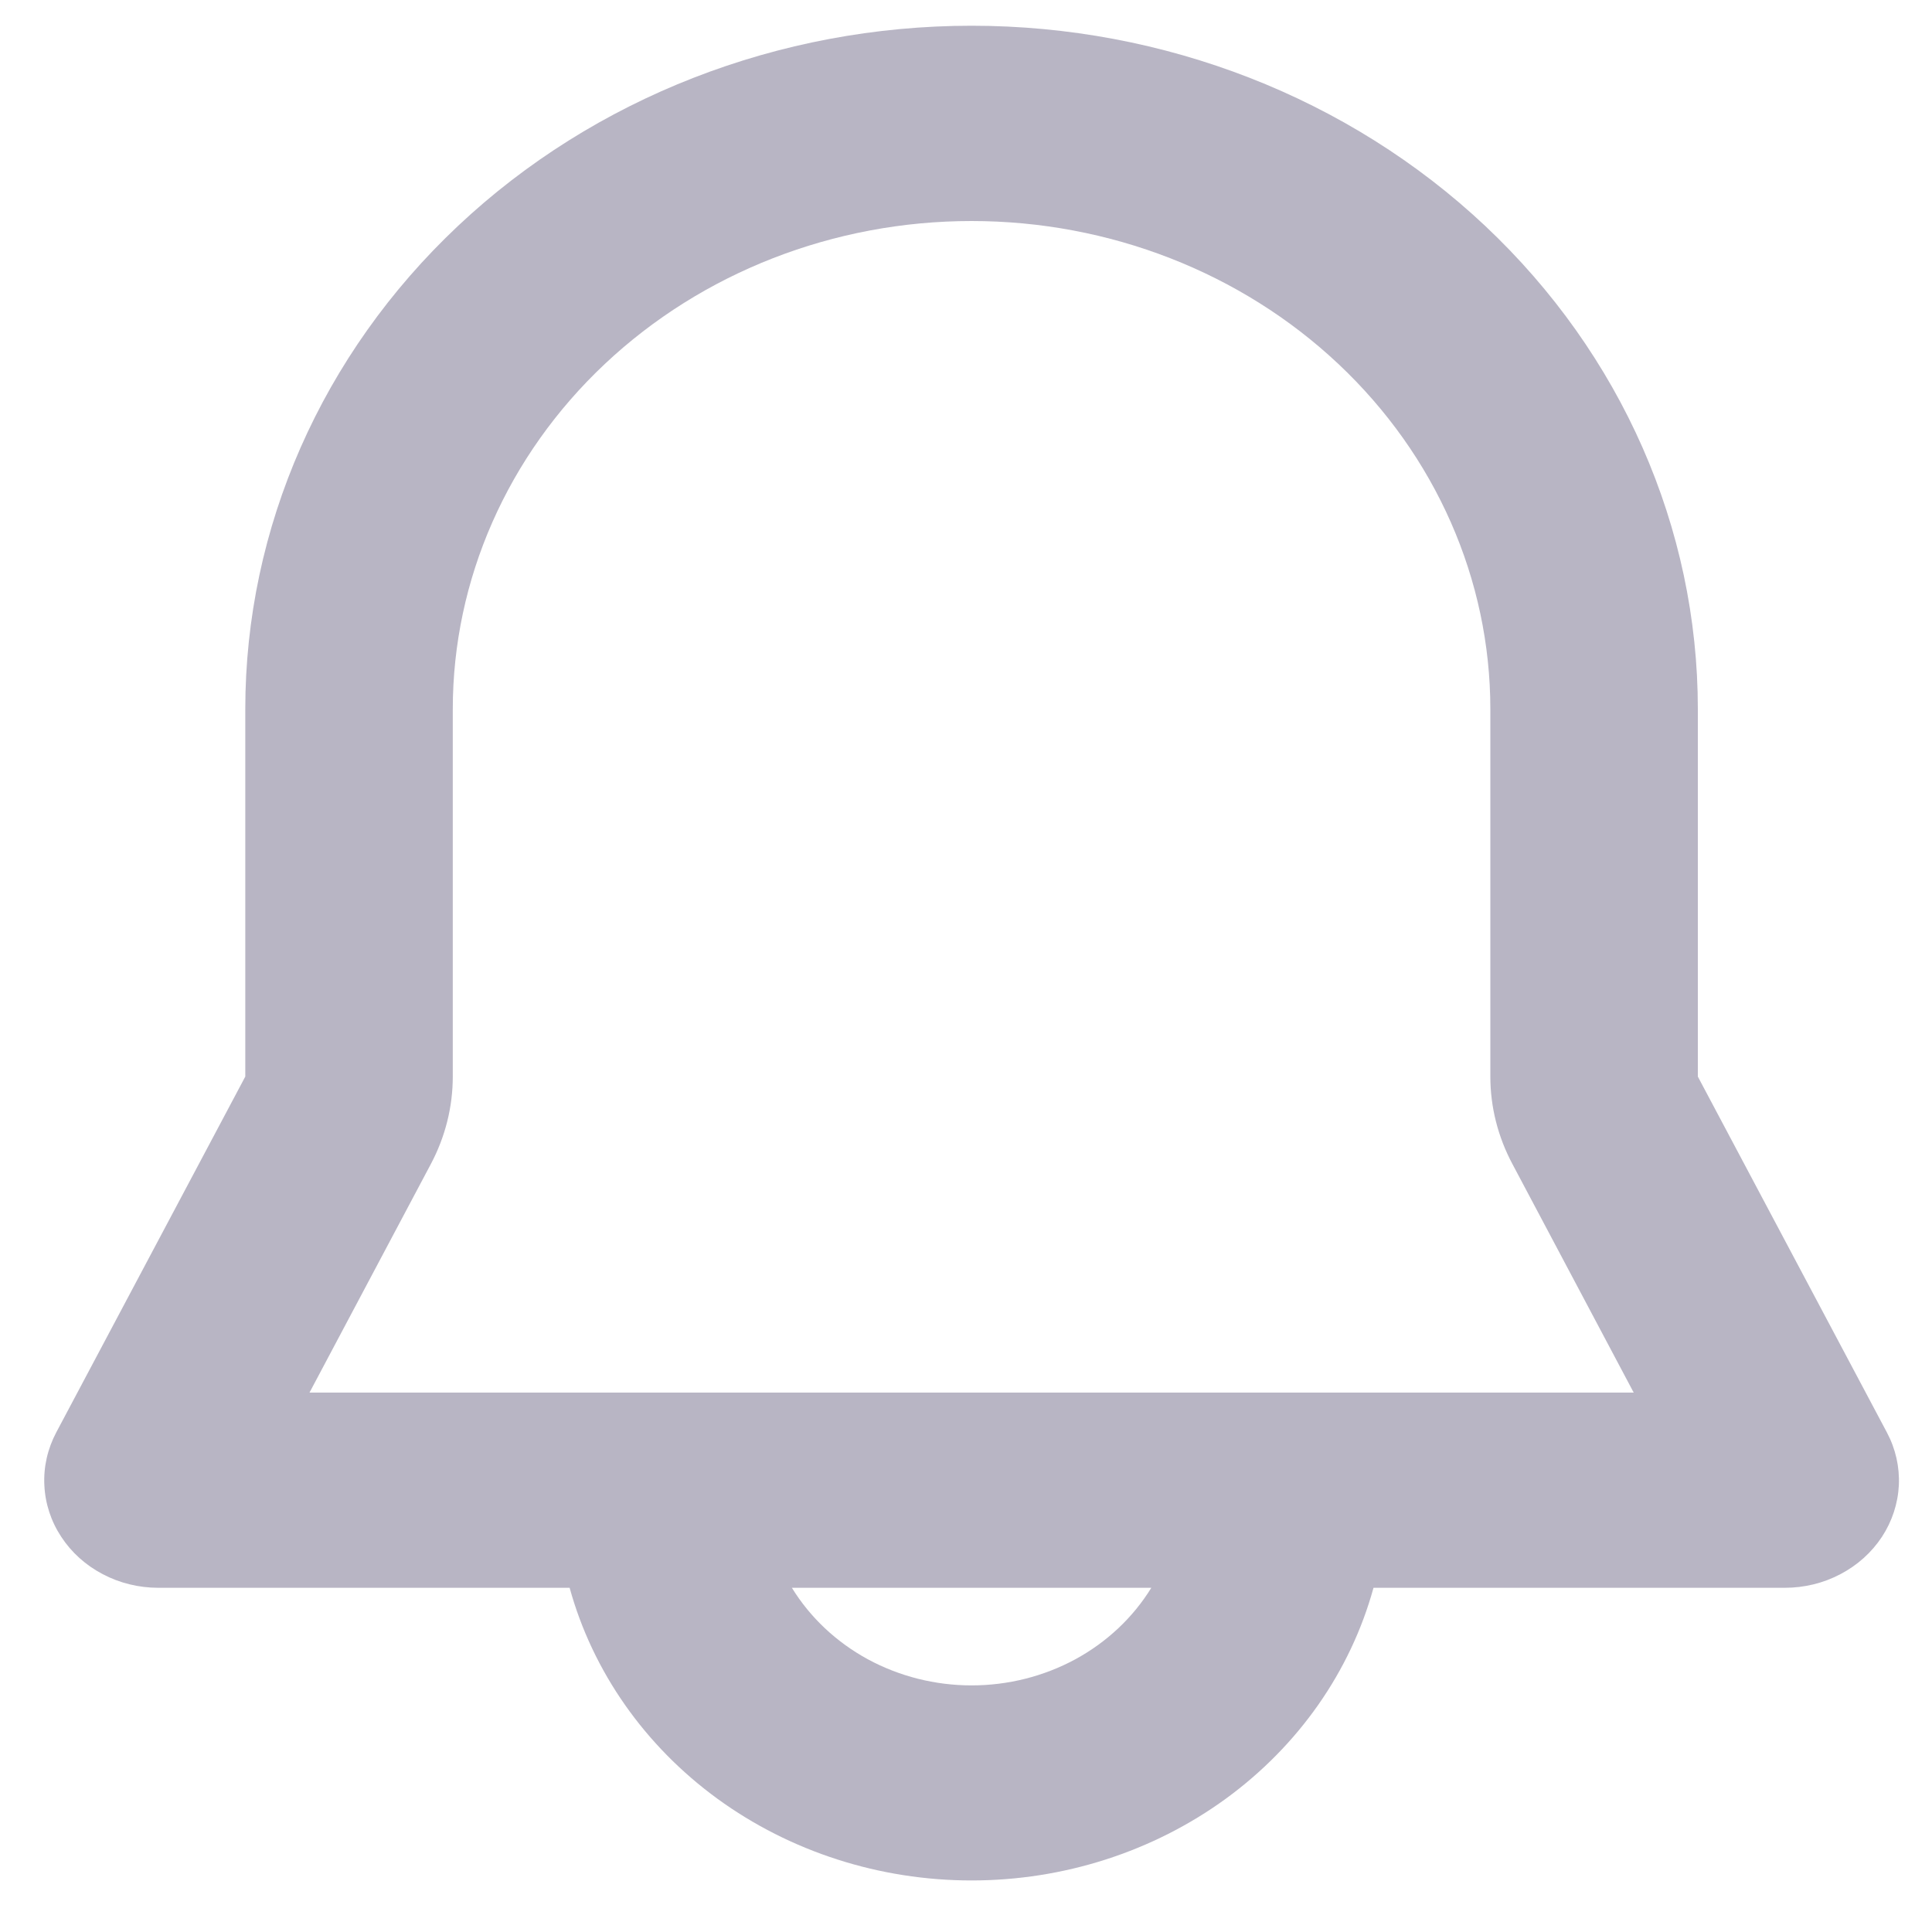
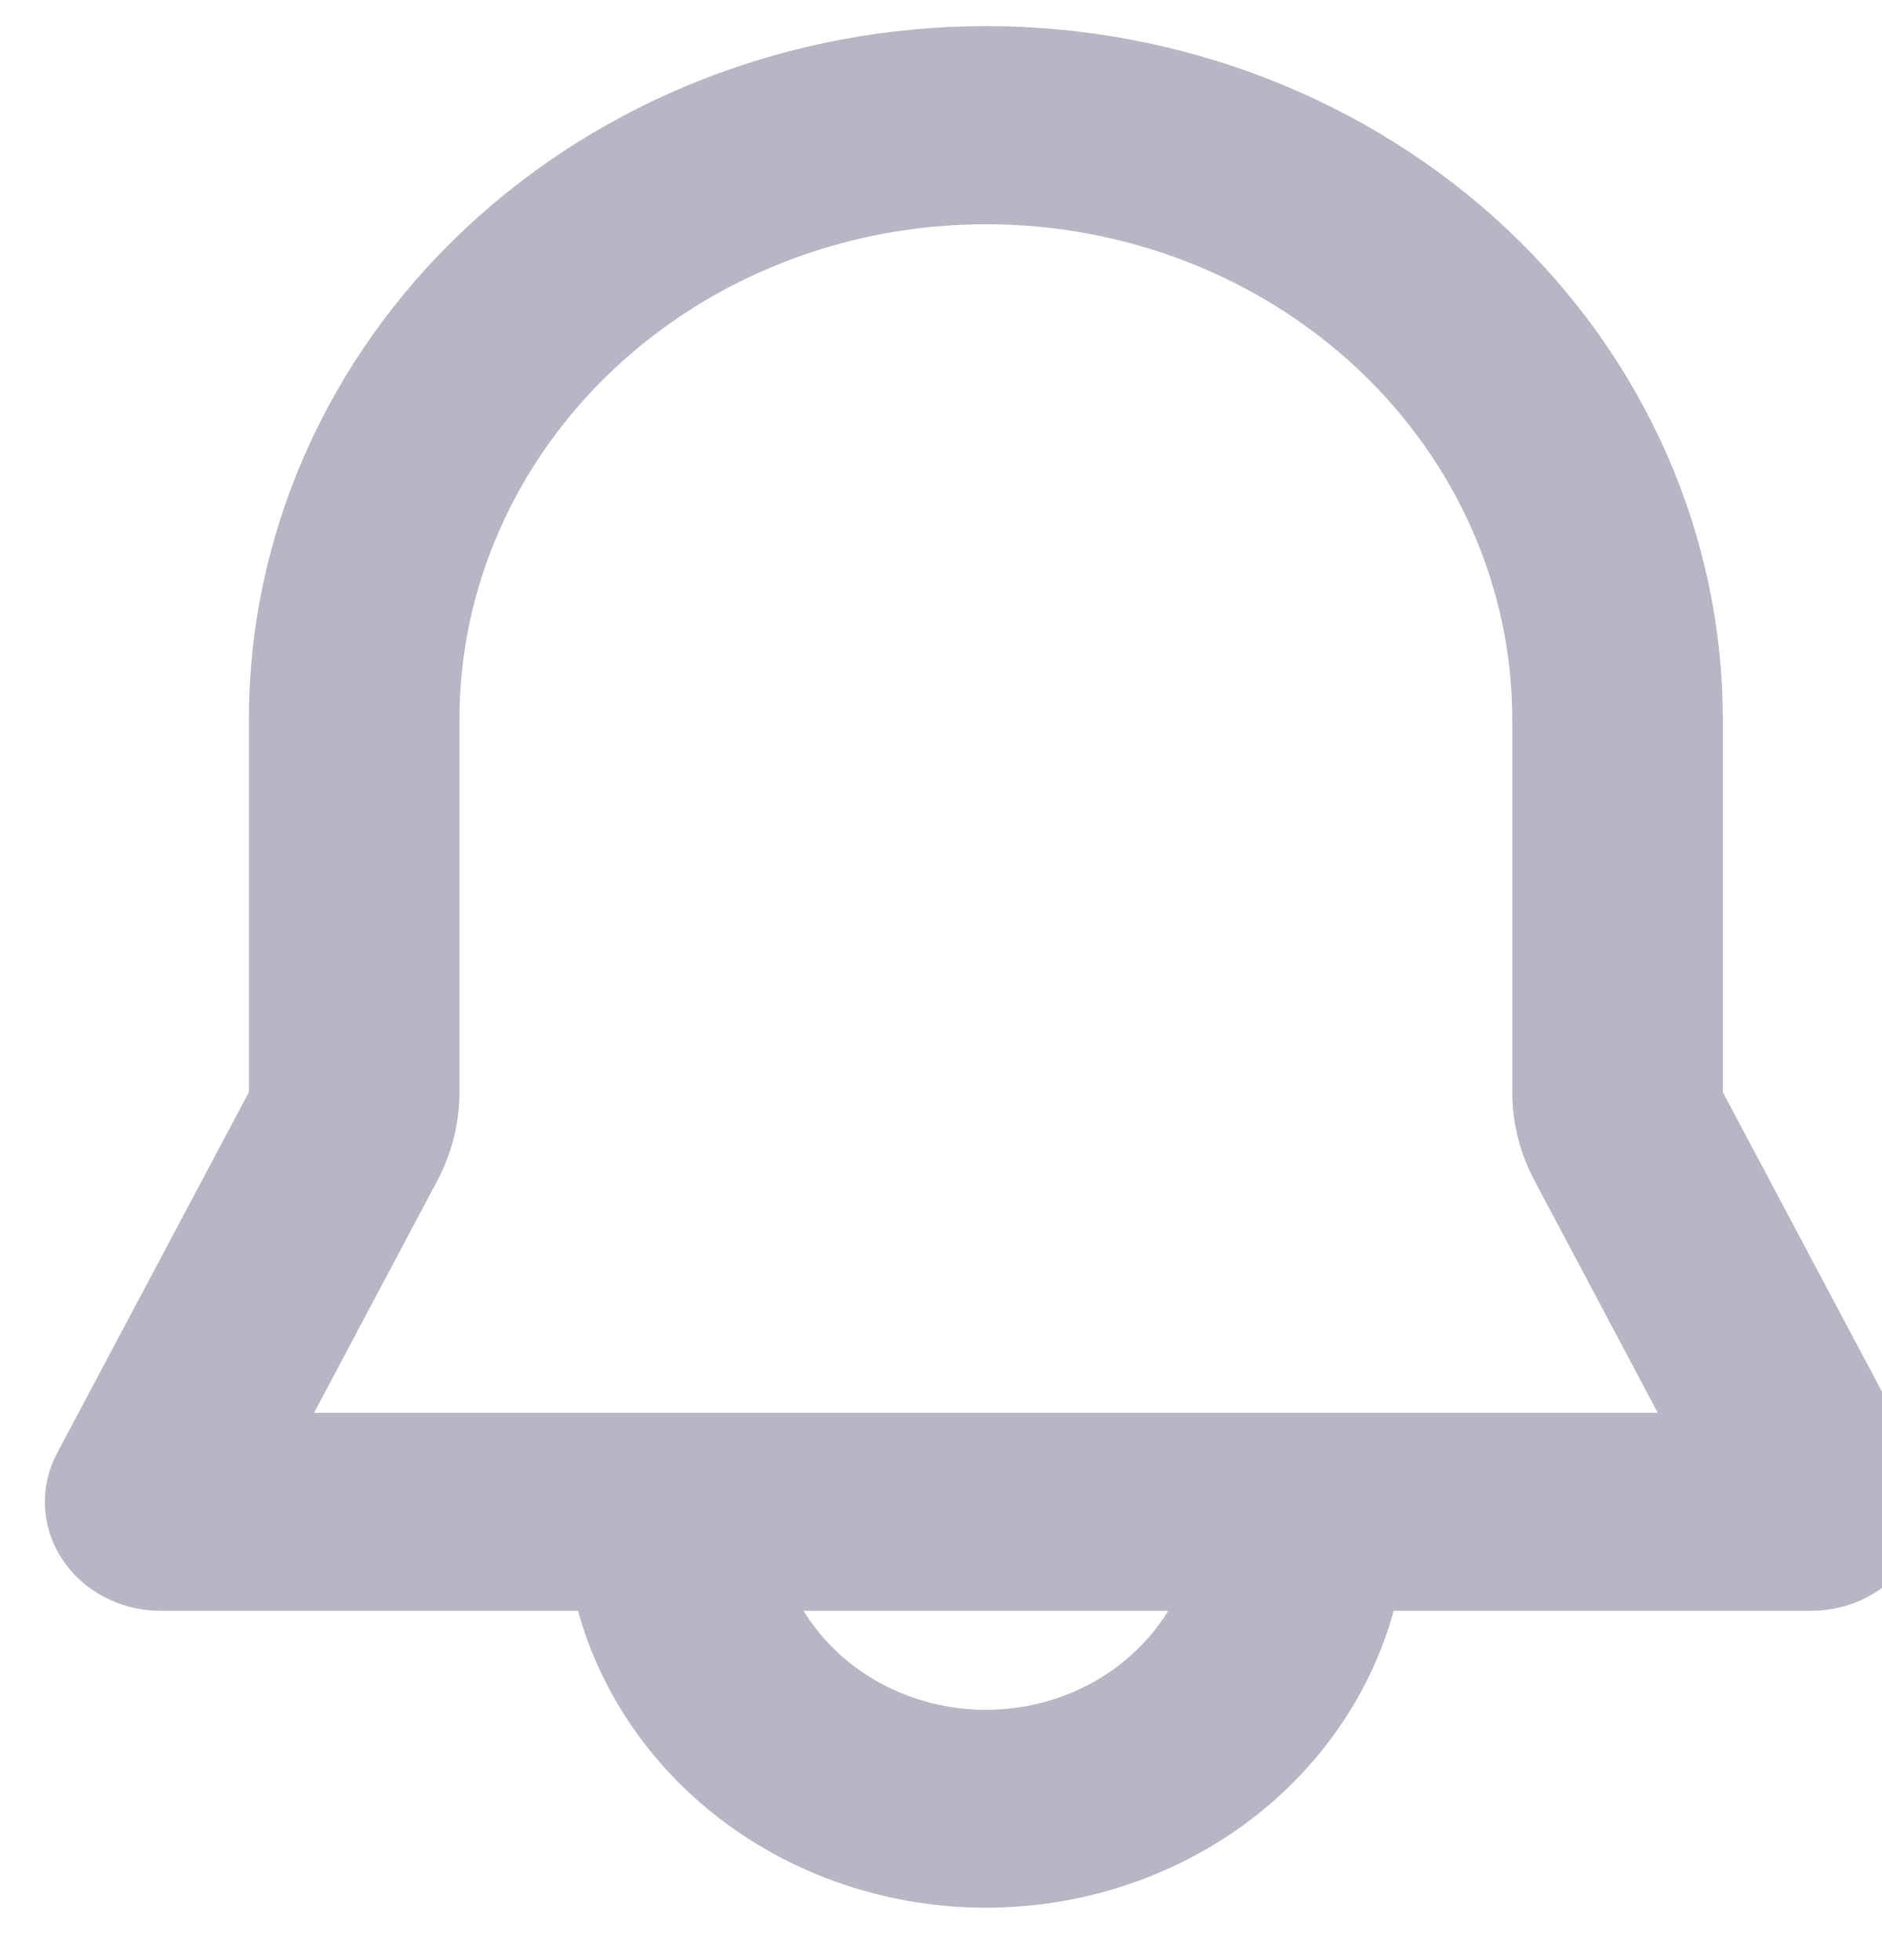
- <svg xmlns="http://www.w3.org/2000/svg" width="25" height="25" viewBox="0 0 25 25" fill="none">
+ <svg xmlns="http://www.w3.org/2000/svg" width="24" height="25" viewBox="0 0 24 25" fill="none">
  <path fill-rule="evenodd" clip-rule="evenodd" d="M3.174 9.176C3.174 6.831 4.164 4.582 5.927 2.923C7.689 1.265 10.08 0.333 12.572 0.333C15.065 0.333 17.455 1.265 19.218 2.923C20.98 4.582 21.97 6.831 21.97 9.176V13.931L24.416 18.535C24.529 18.747 24.582 18.982 24.571 19.219C24.559 19.456 24.484 19.686 24.352 19.887C24.219 20.089 24.034 20.255 23.814 20.37C23.595 20.486 23.347 20.546 23.095 20.546H17.773C17.475 21.63 16.802 22.59 15.861 23.276C14.919 23.961 13.763 24.333 12.572 24.333C11.382 24.333 10.225 23.961 9.284 23.276C8.343 22.59 7.67 21.63 7.371 20.546H2.049C1.798 20.546 1.55 20.486 1.33 20.37C1.11 20.255 0.925 20.089 0.793 19.887C0.66 19.686 0.585 19.456 0.574 19.219C0.562 18.982 0.616 18.747 0.728 18.535L3.174 13.931V9.176ZM10.247 20.546C10.483 20.93 10.822 21.249 11.23 21.471C11.638 21.692 12.101 21.809 12.572 21.809C13.044 21.809 13.507 21.692 13.915 21.471C14.323 21.249 14.662 20.93 14.898 20.546H10.247ZM12.572 2.86C10.792 2.86 9.085 3.525 7.826 4.71C6.567 5.895 5.859 7.501 5.859 9.176V13.931C5.859 14.323 5.762 14.71 5.576 15.061L4.005 18.02H21.14L19.57 15.061C19.383 14.71 19.285 14.324 19.285 13.931V9.176C19.285 7.501 18.578 5.895 17.319 4.71C16.06 3.525 14.353 2.86 12.572 2.86Z" fill="#3E3860" fill-opacity="0.37" />
</svg>
